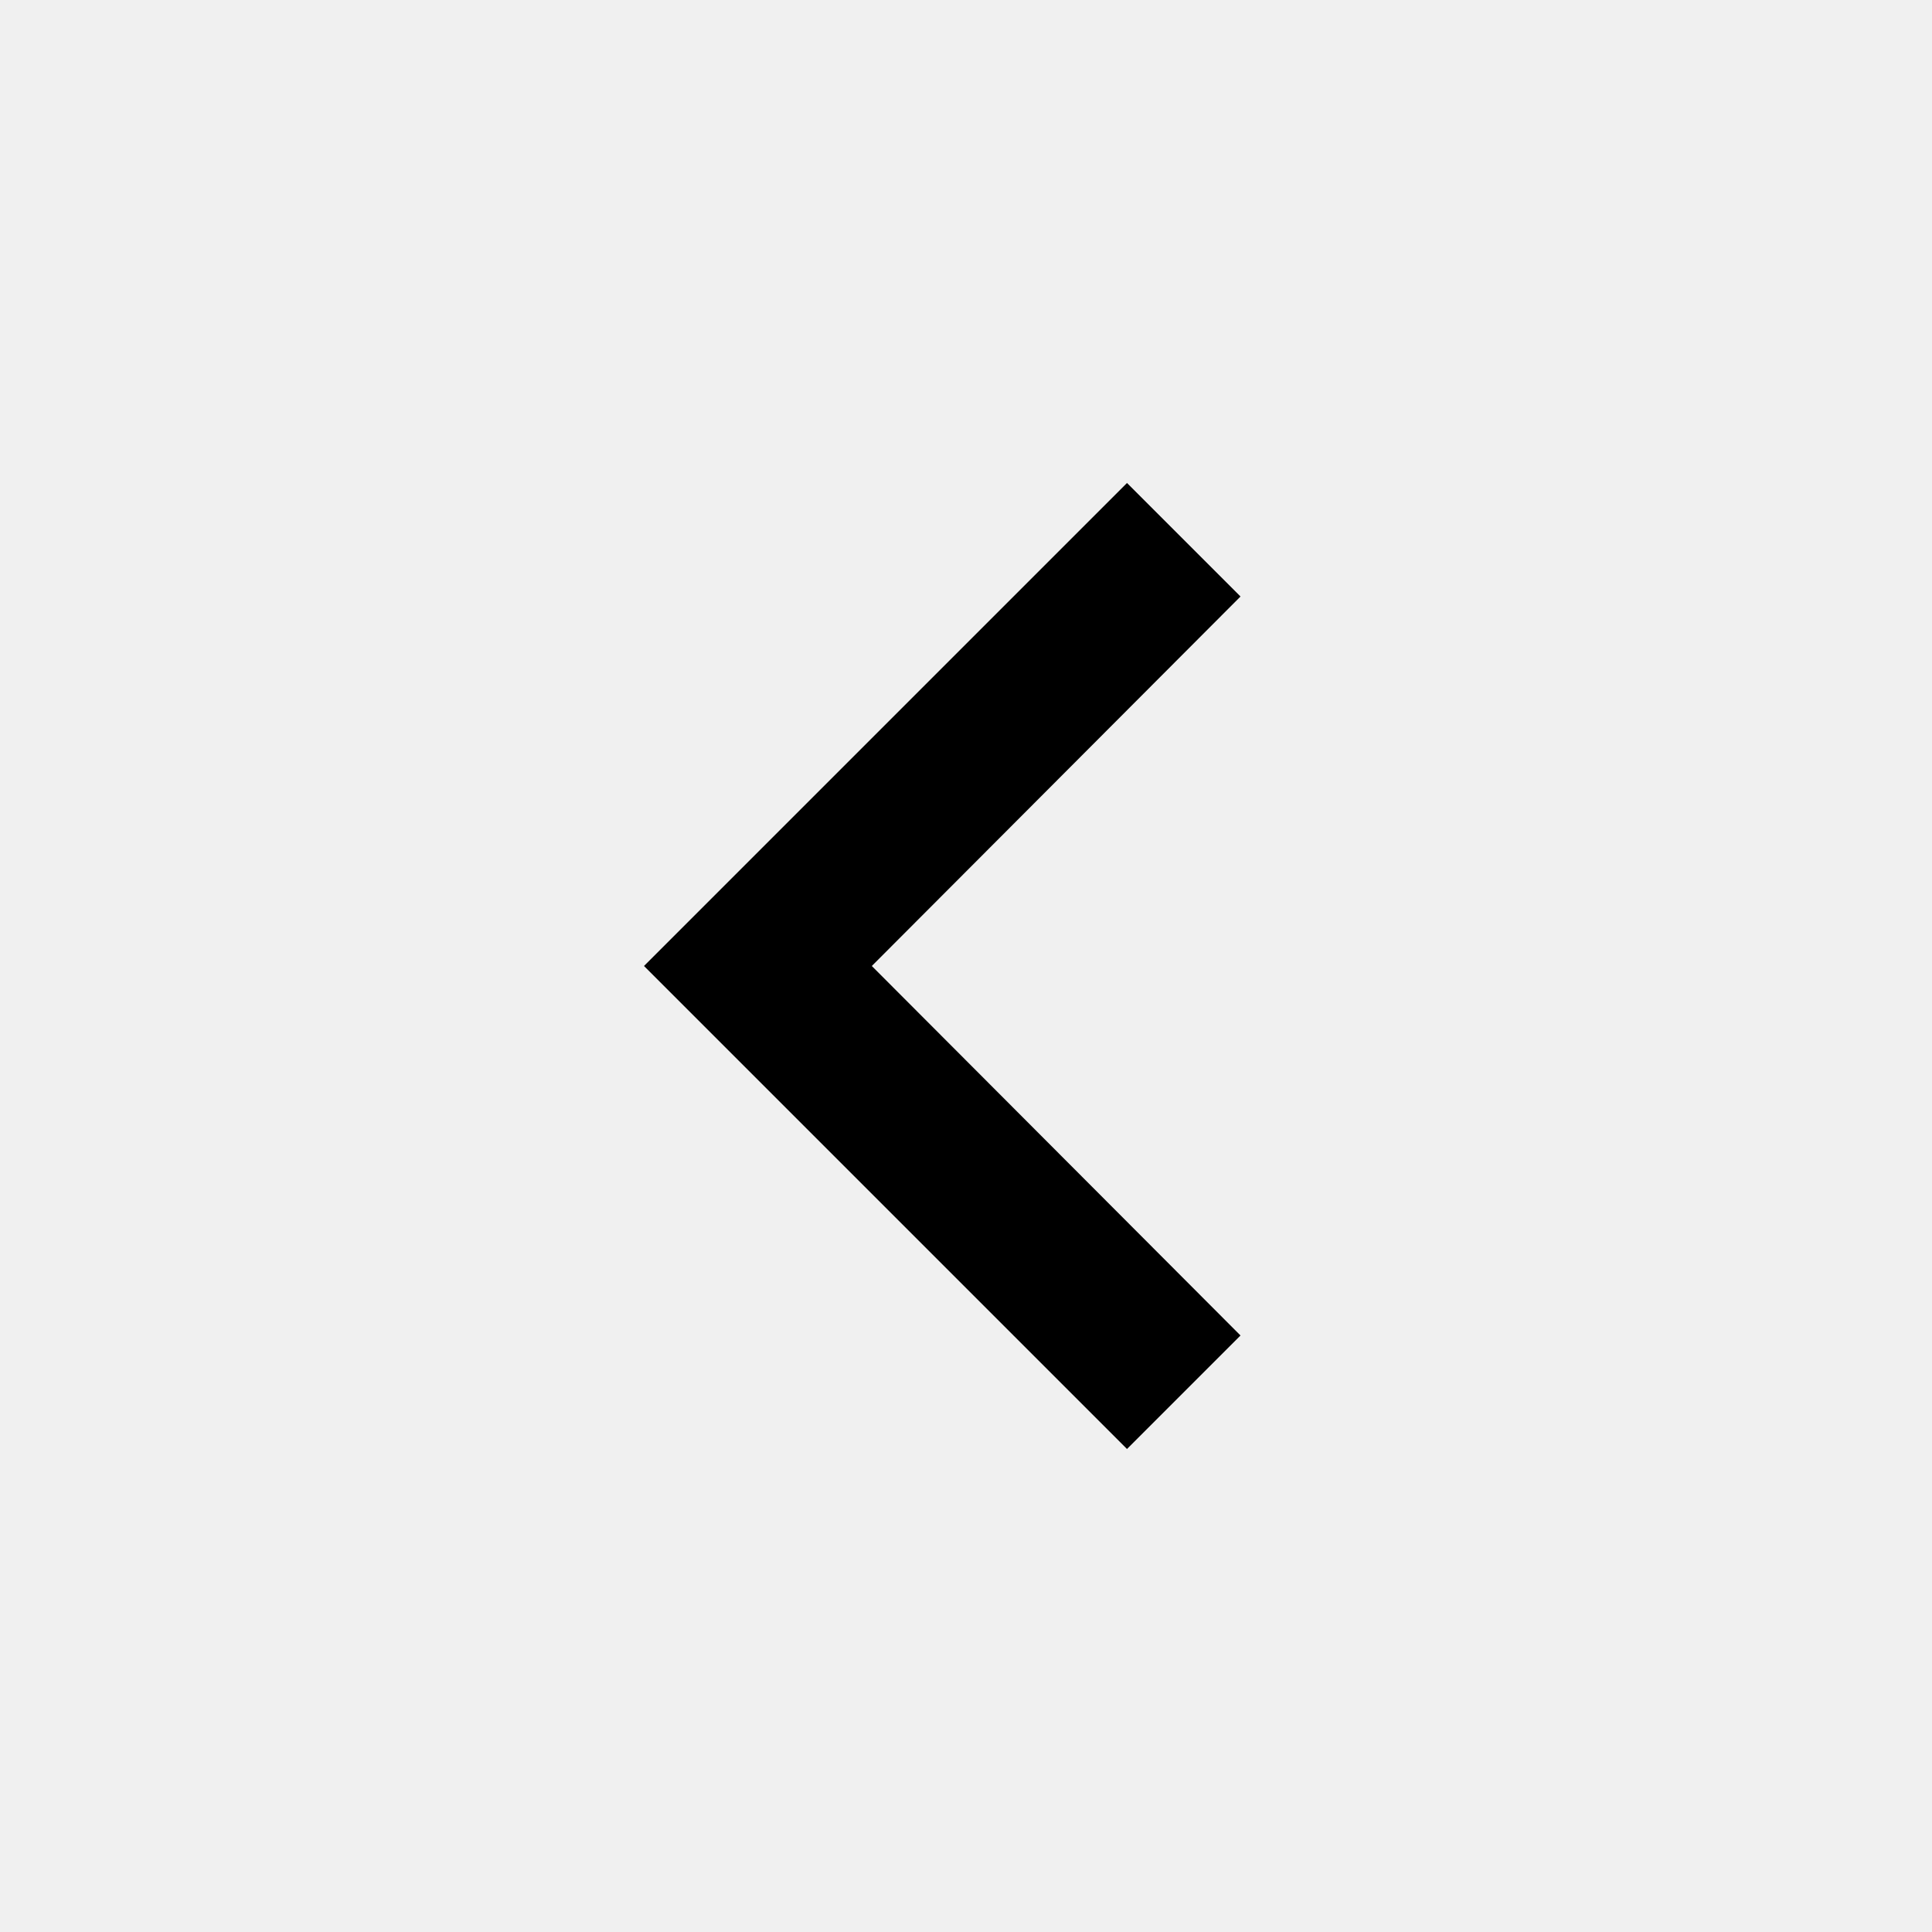
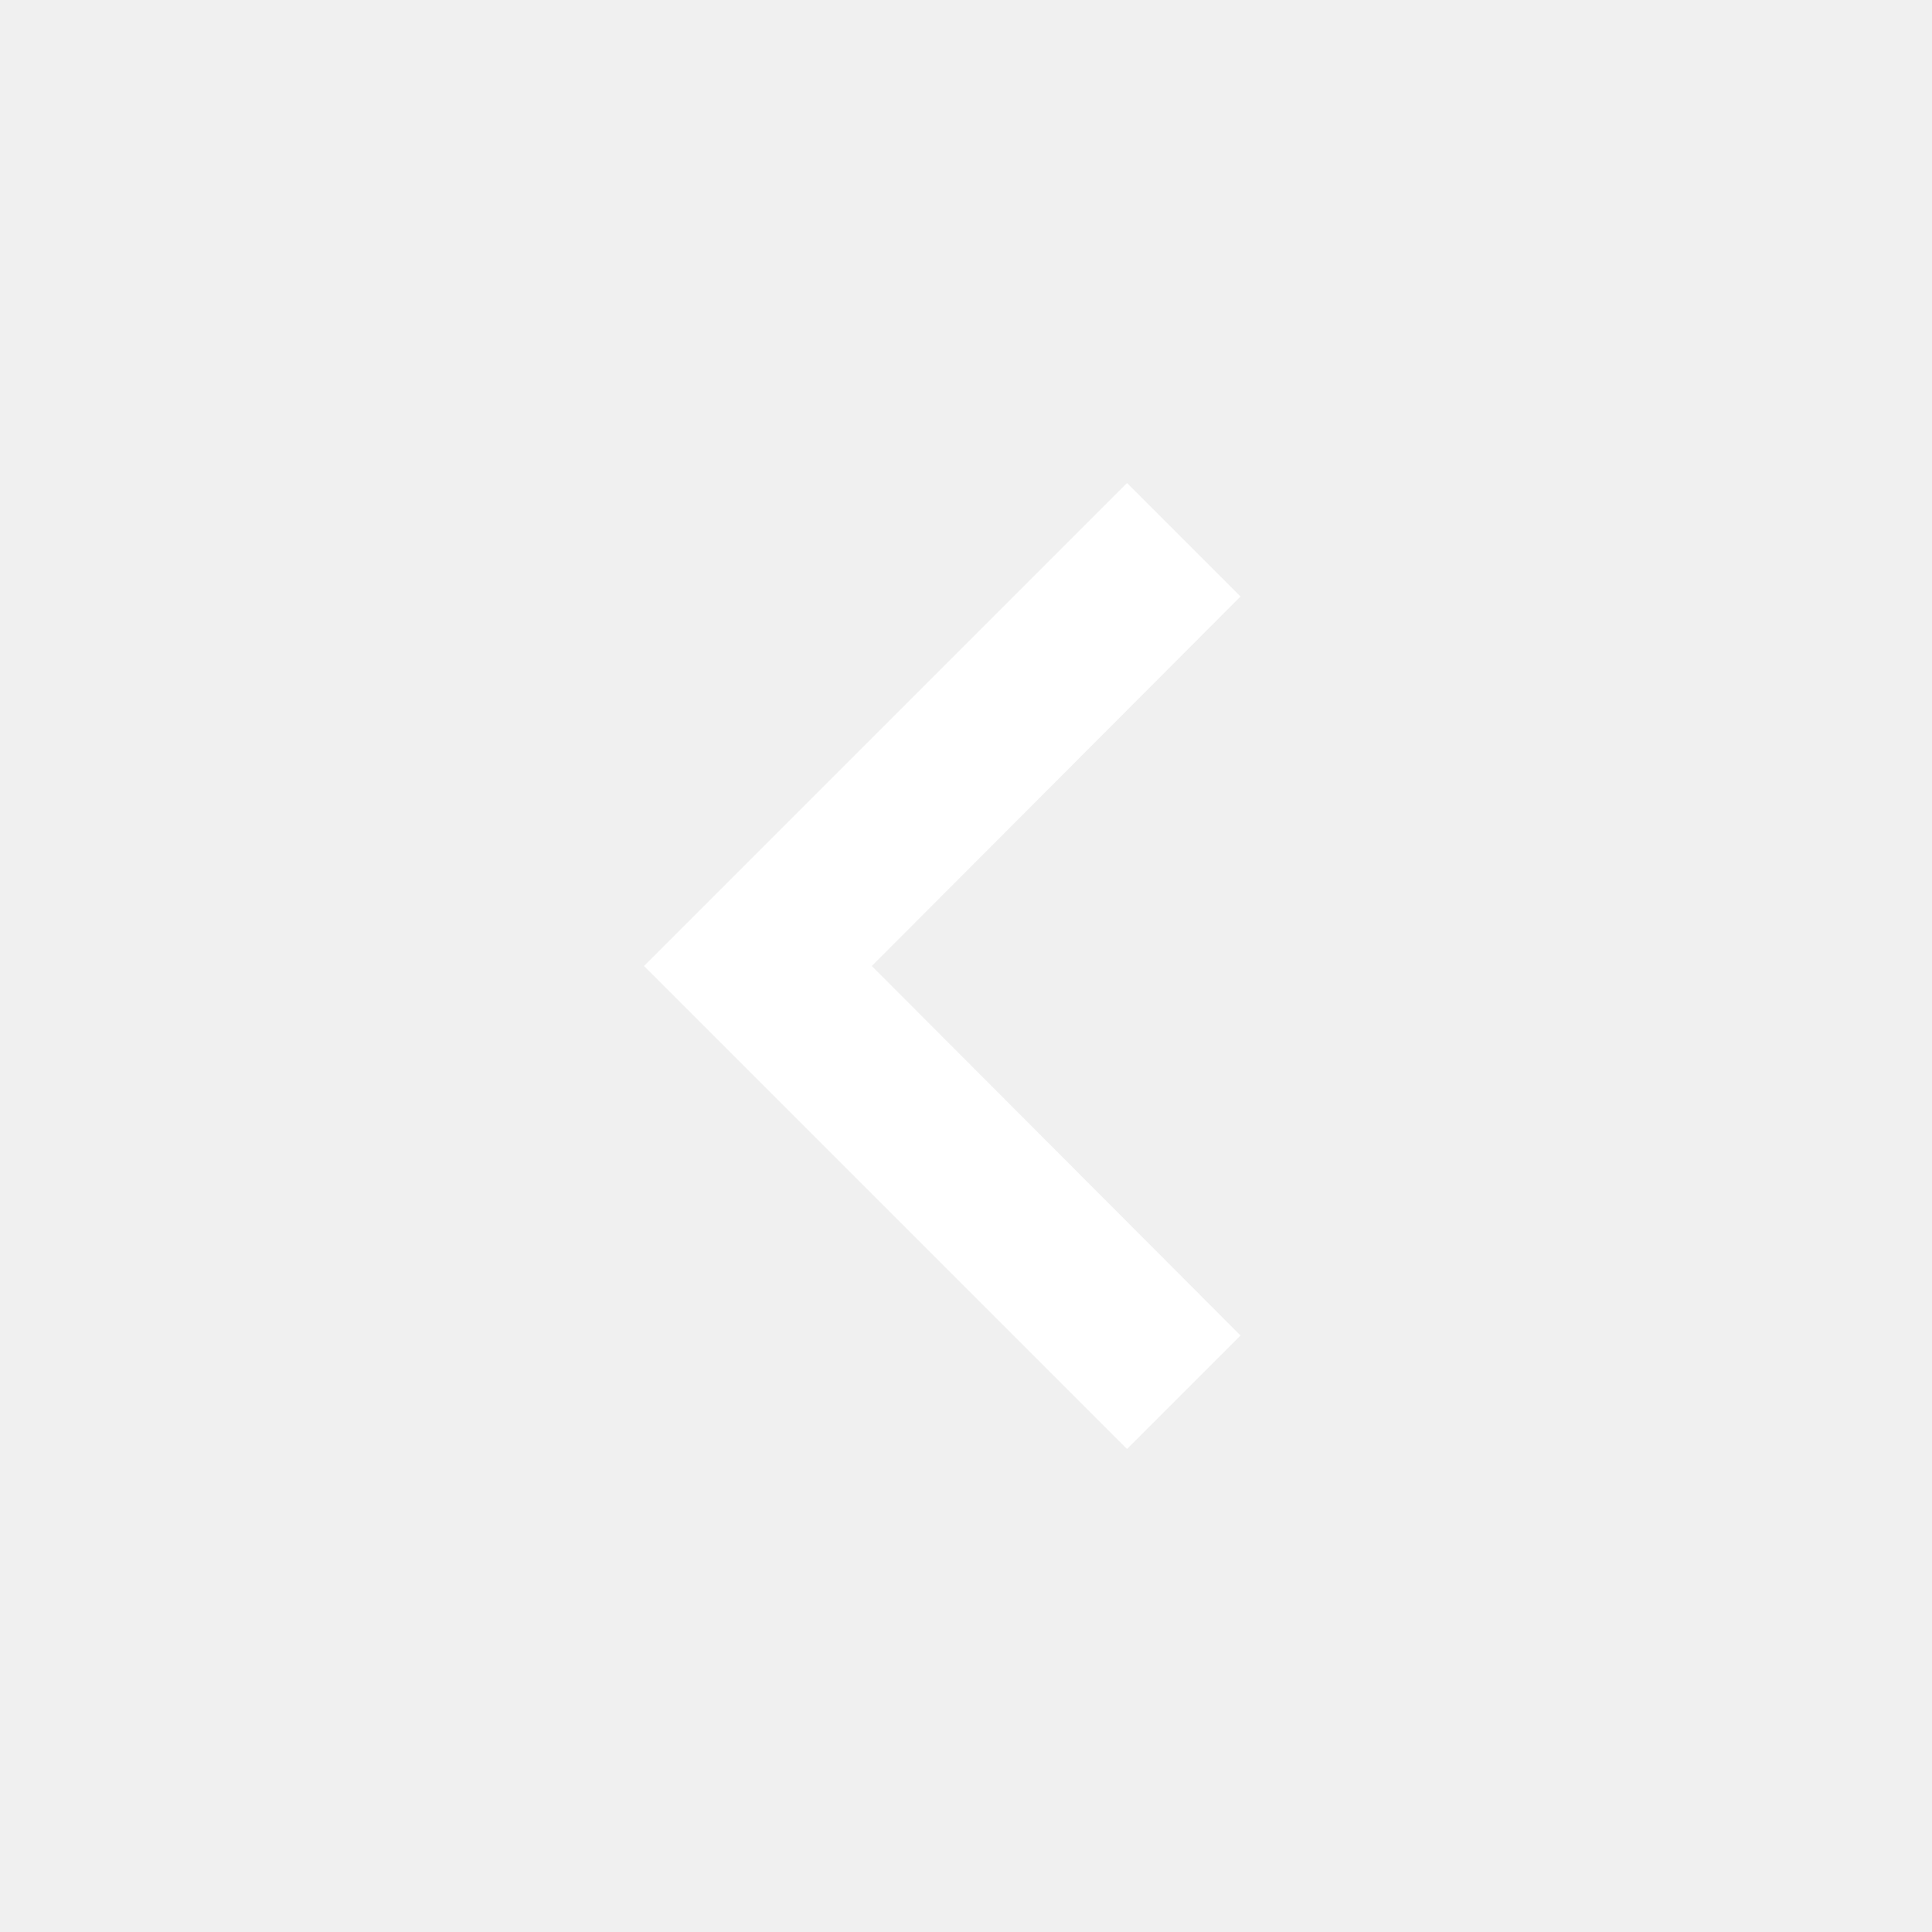
- <svg xmlns="http://www.w3.org/2000/svg" fill="#000000" height="24" viewBox="0 0 24 24" width="24">
+ <svg xmlns="http://www.w3.org/2000/svg" fill="#FFFFFF" height="24" viewBox="0 0 24 24" width="24">
  <path d="M15.41 7.41L14 6l-6 6 6 6 1.41-1.41L10.83 12z" />
  <path d="M0 0h24v24H0z" fill="none" />
</svg>
